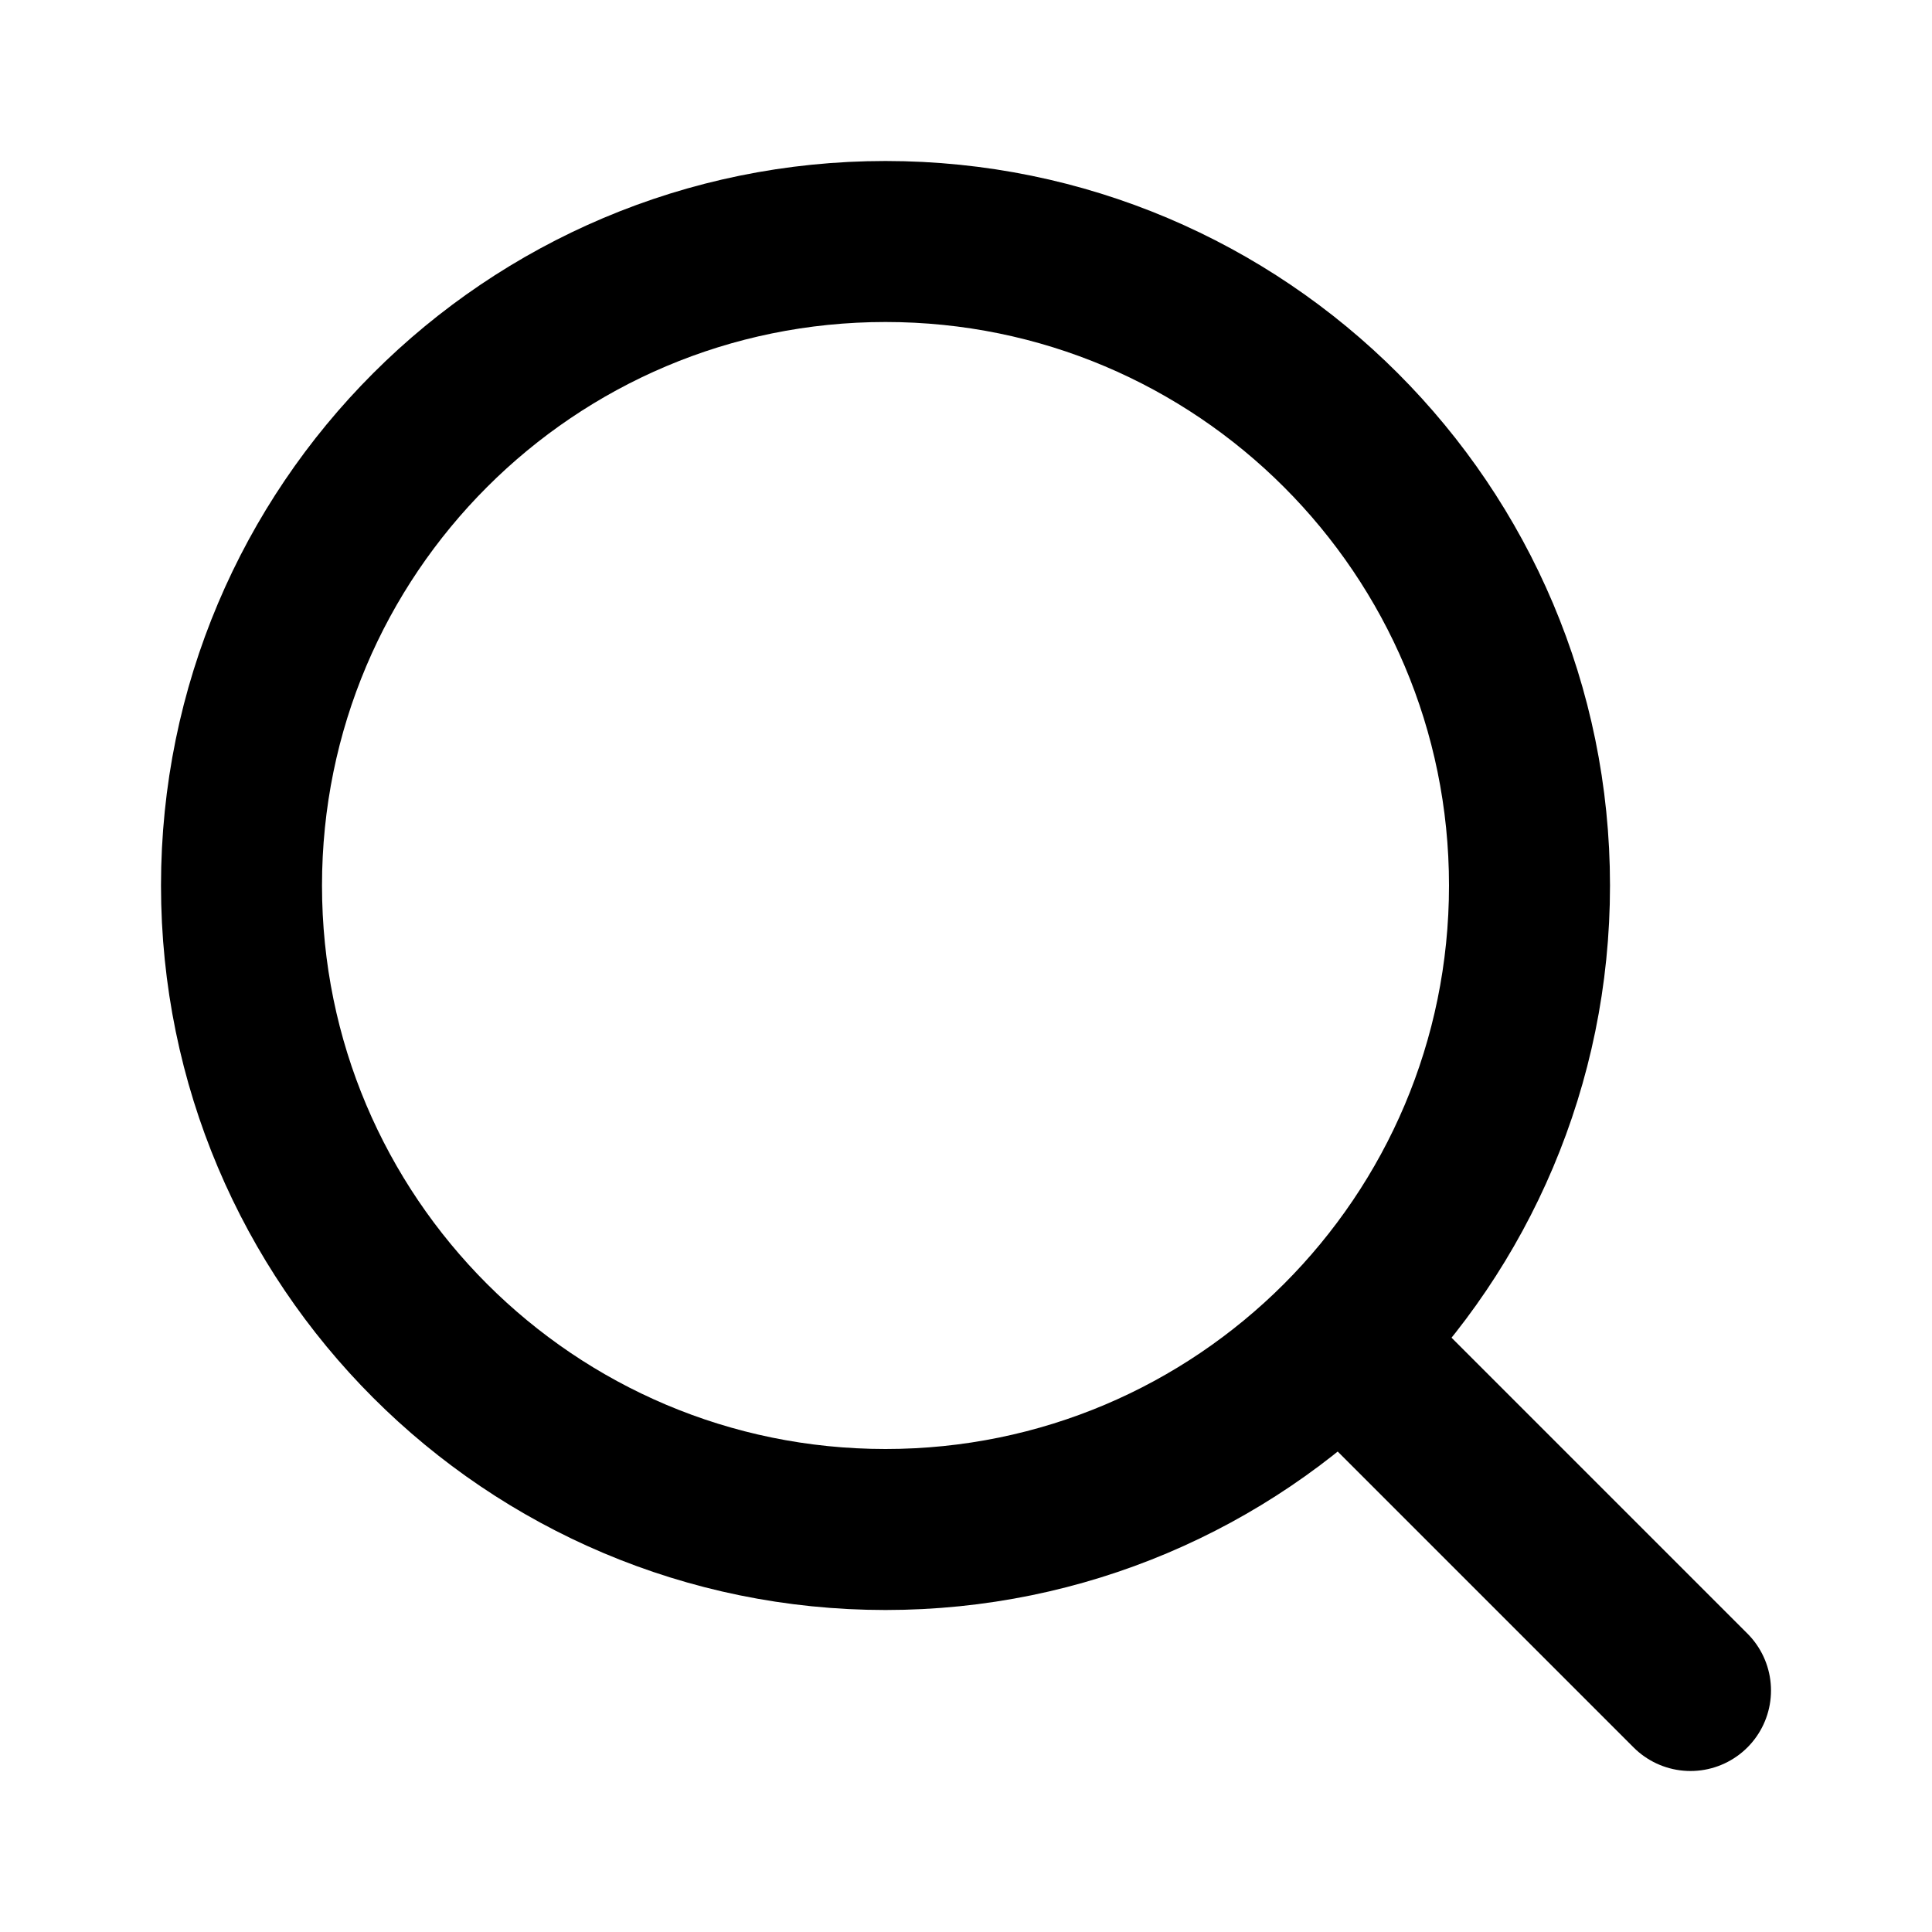
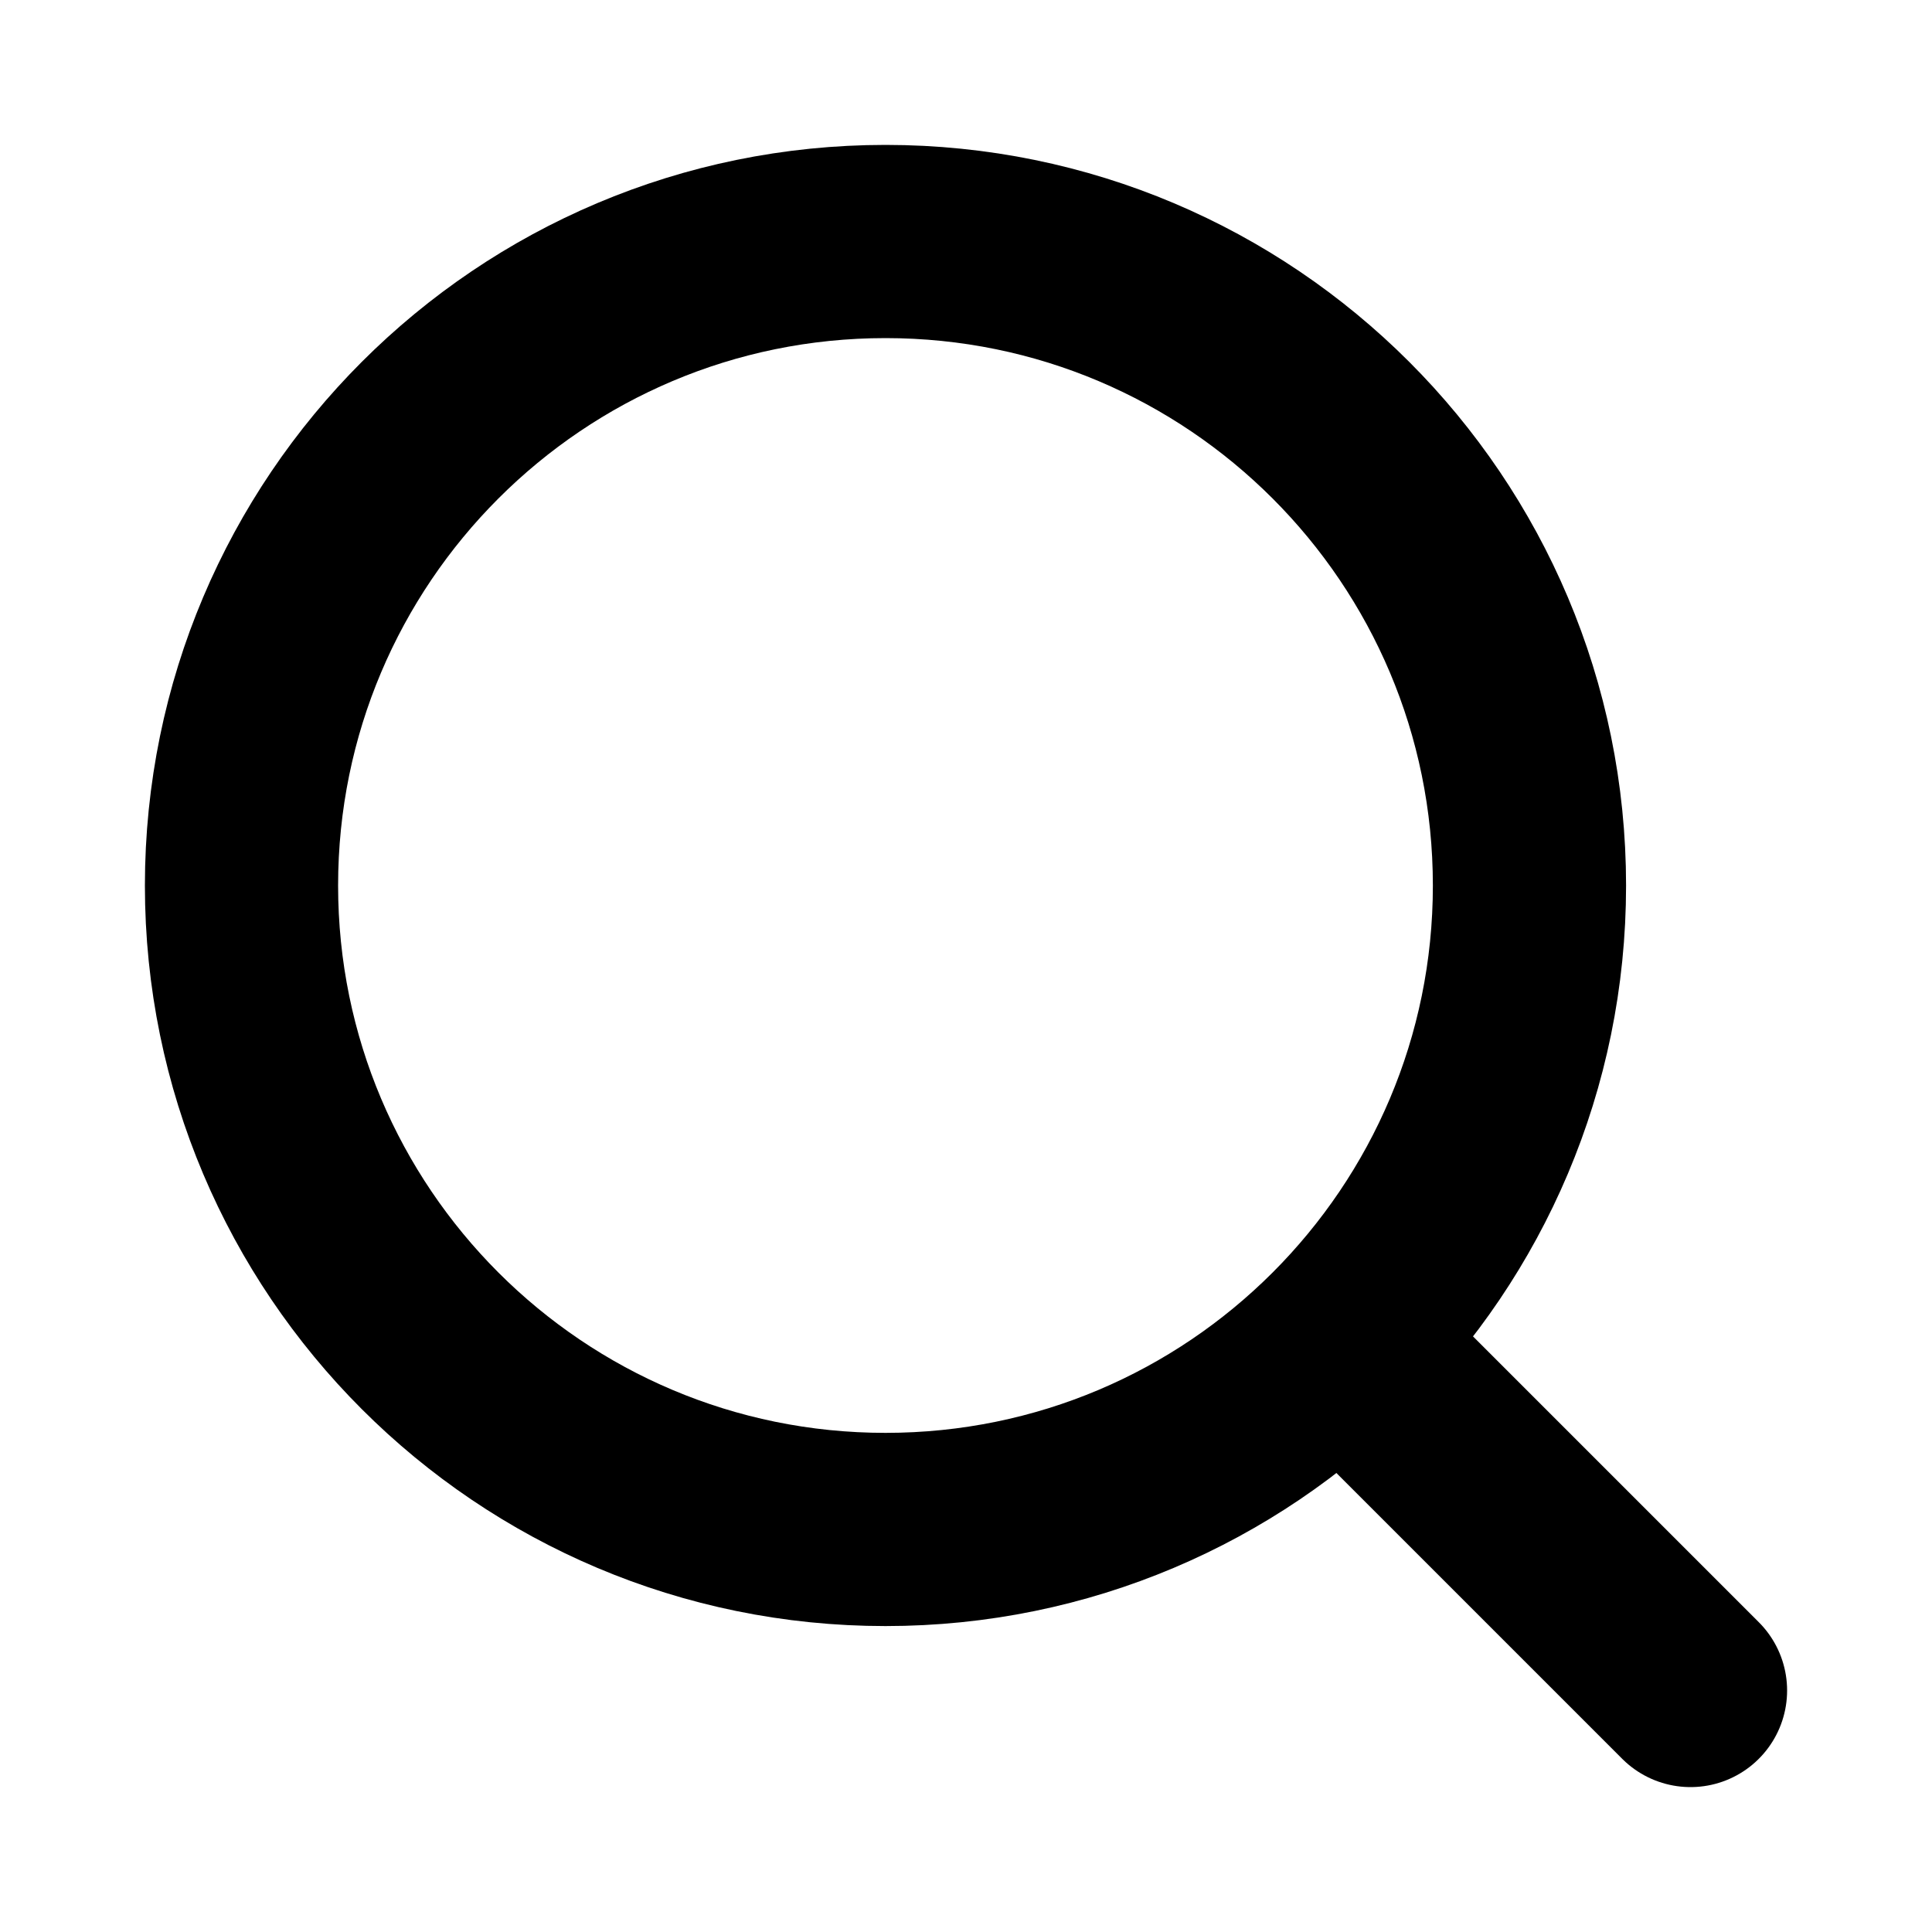
- <svg xmlns="http://www.w3.org/2000/svg" width="16" height="16" viewBox="0 0 24 24" fill="none" stroke="currentColor" stroke-width="2" stroke-linecap="round" stroke-linejoin="round">
-   <circle cx="11" cy="11" r="8" />
-   <path d="m21 21-4.3-4.3" />
+ <svg xmlns="http://www.w3.org/2000/svg" width="20" height="20" viewBox="0 0 20 20" fill="none">
+   <path d="M9.167 15.833C12.849 15.833 15.833 12.849 15.833 9.167C15.833 5.485 12.849 2.5 9.167 2.5C5.485 2.5 2.5 5.485 2.5 9.167C2.5 12.849 5.485 15.833 9.167 15.833Z" stroke="currentColor" stroke-width="2" stroke-linecap="round" stroke-linejoin="round" />
+   <path d="M17.5 17.5L13.917 13.917" stroke="currentColor" stroke-width="2" stroke-linecap="round" stroke-linejoin="round" />
</svg>
